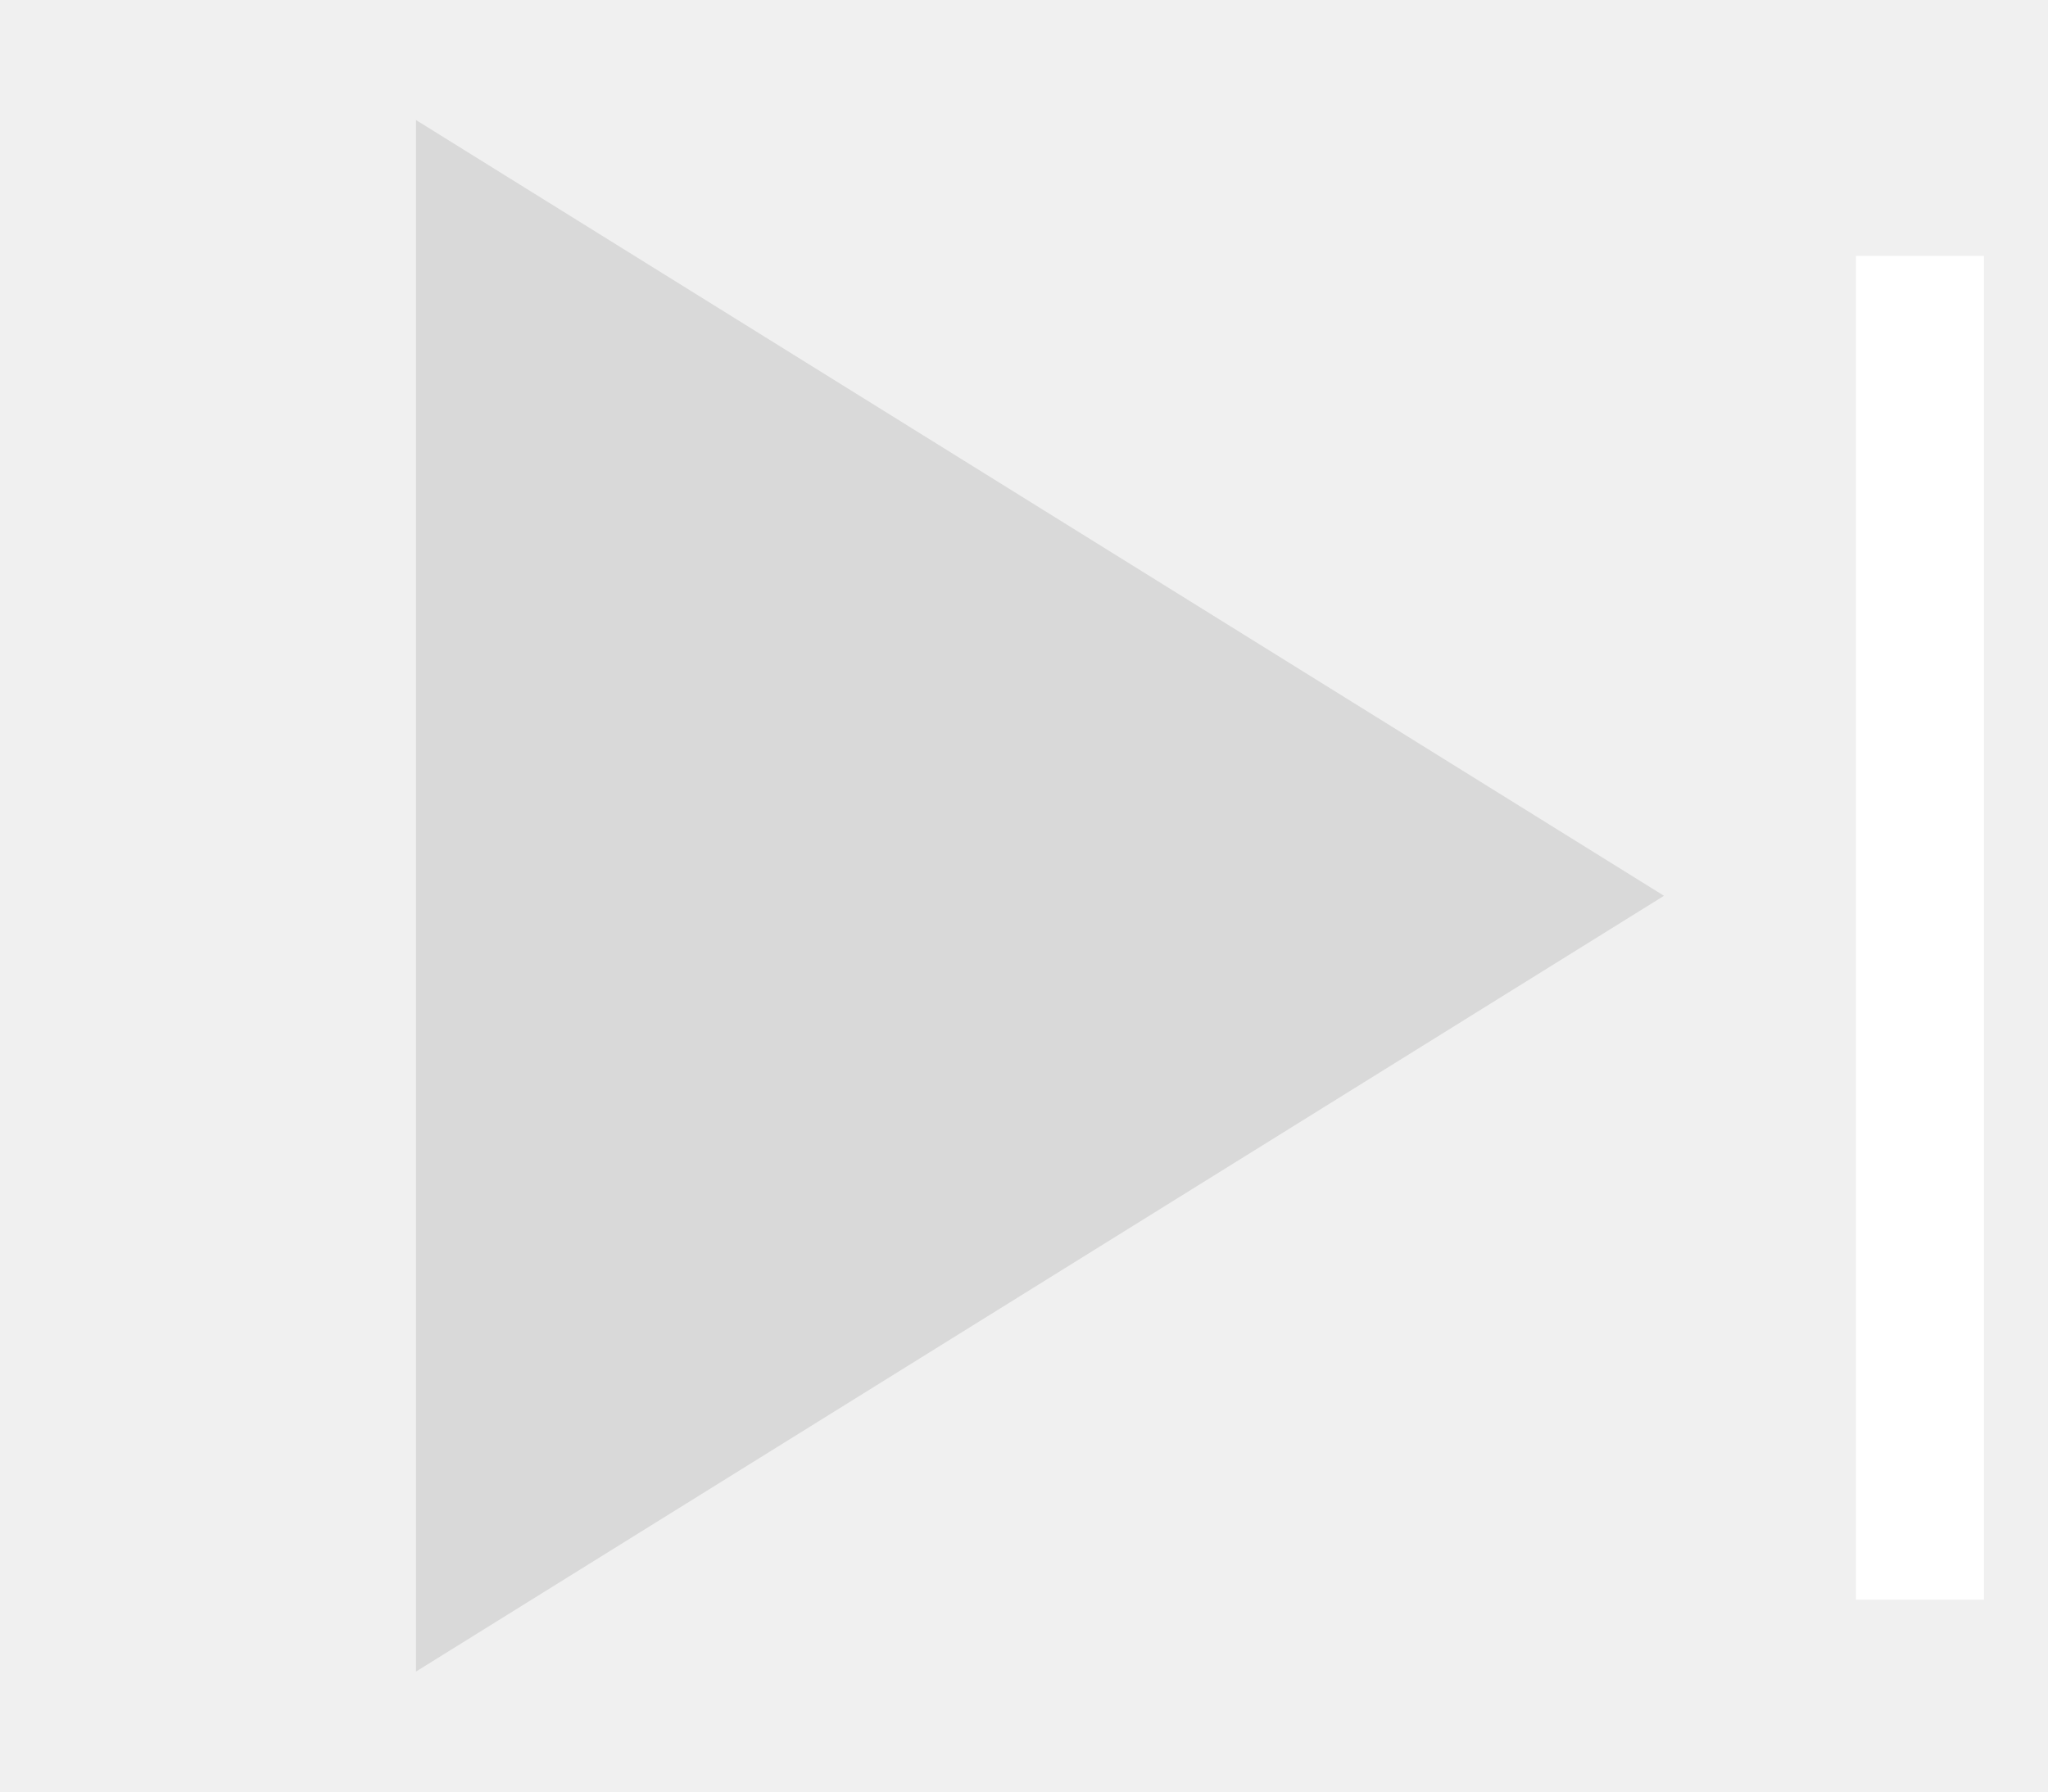
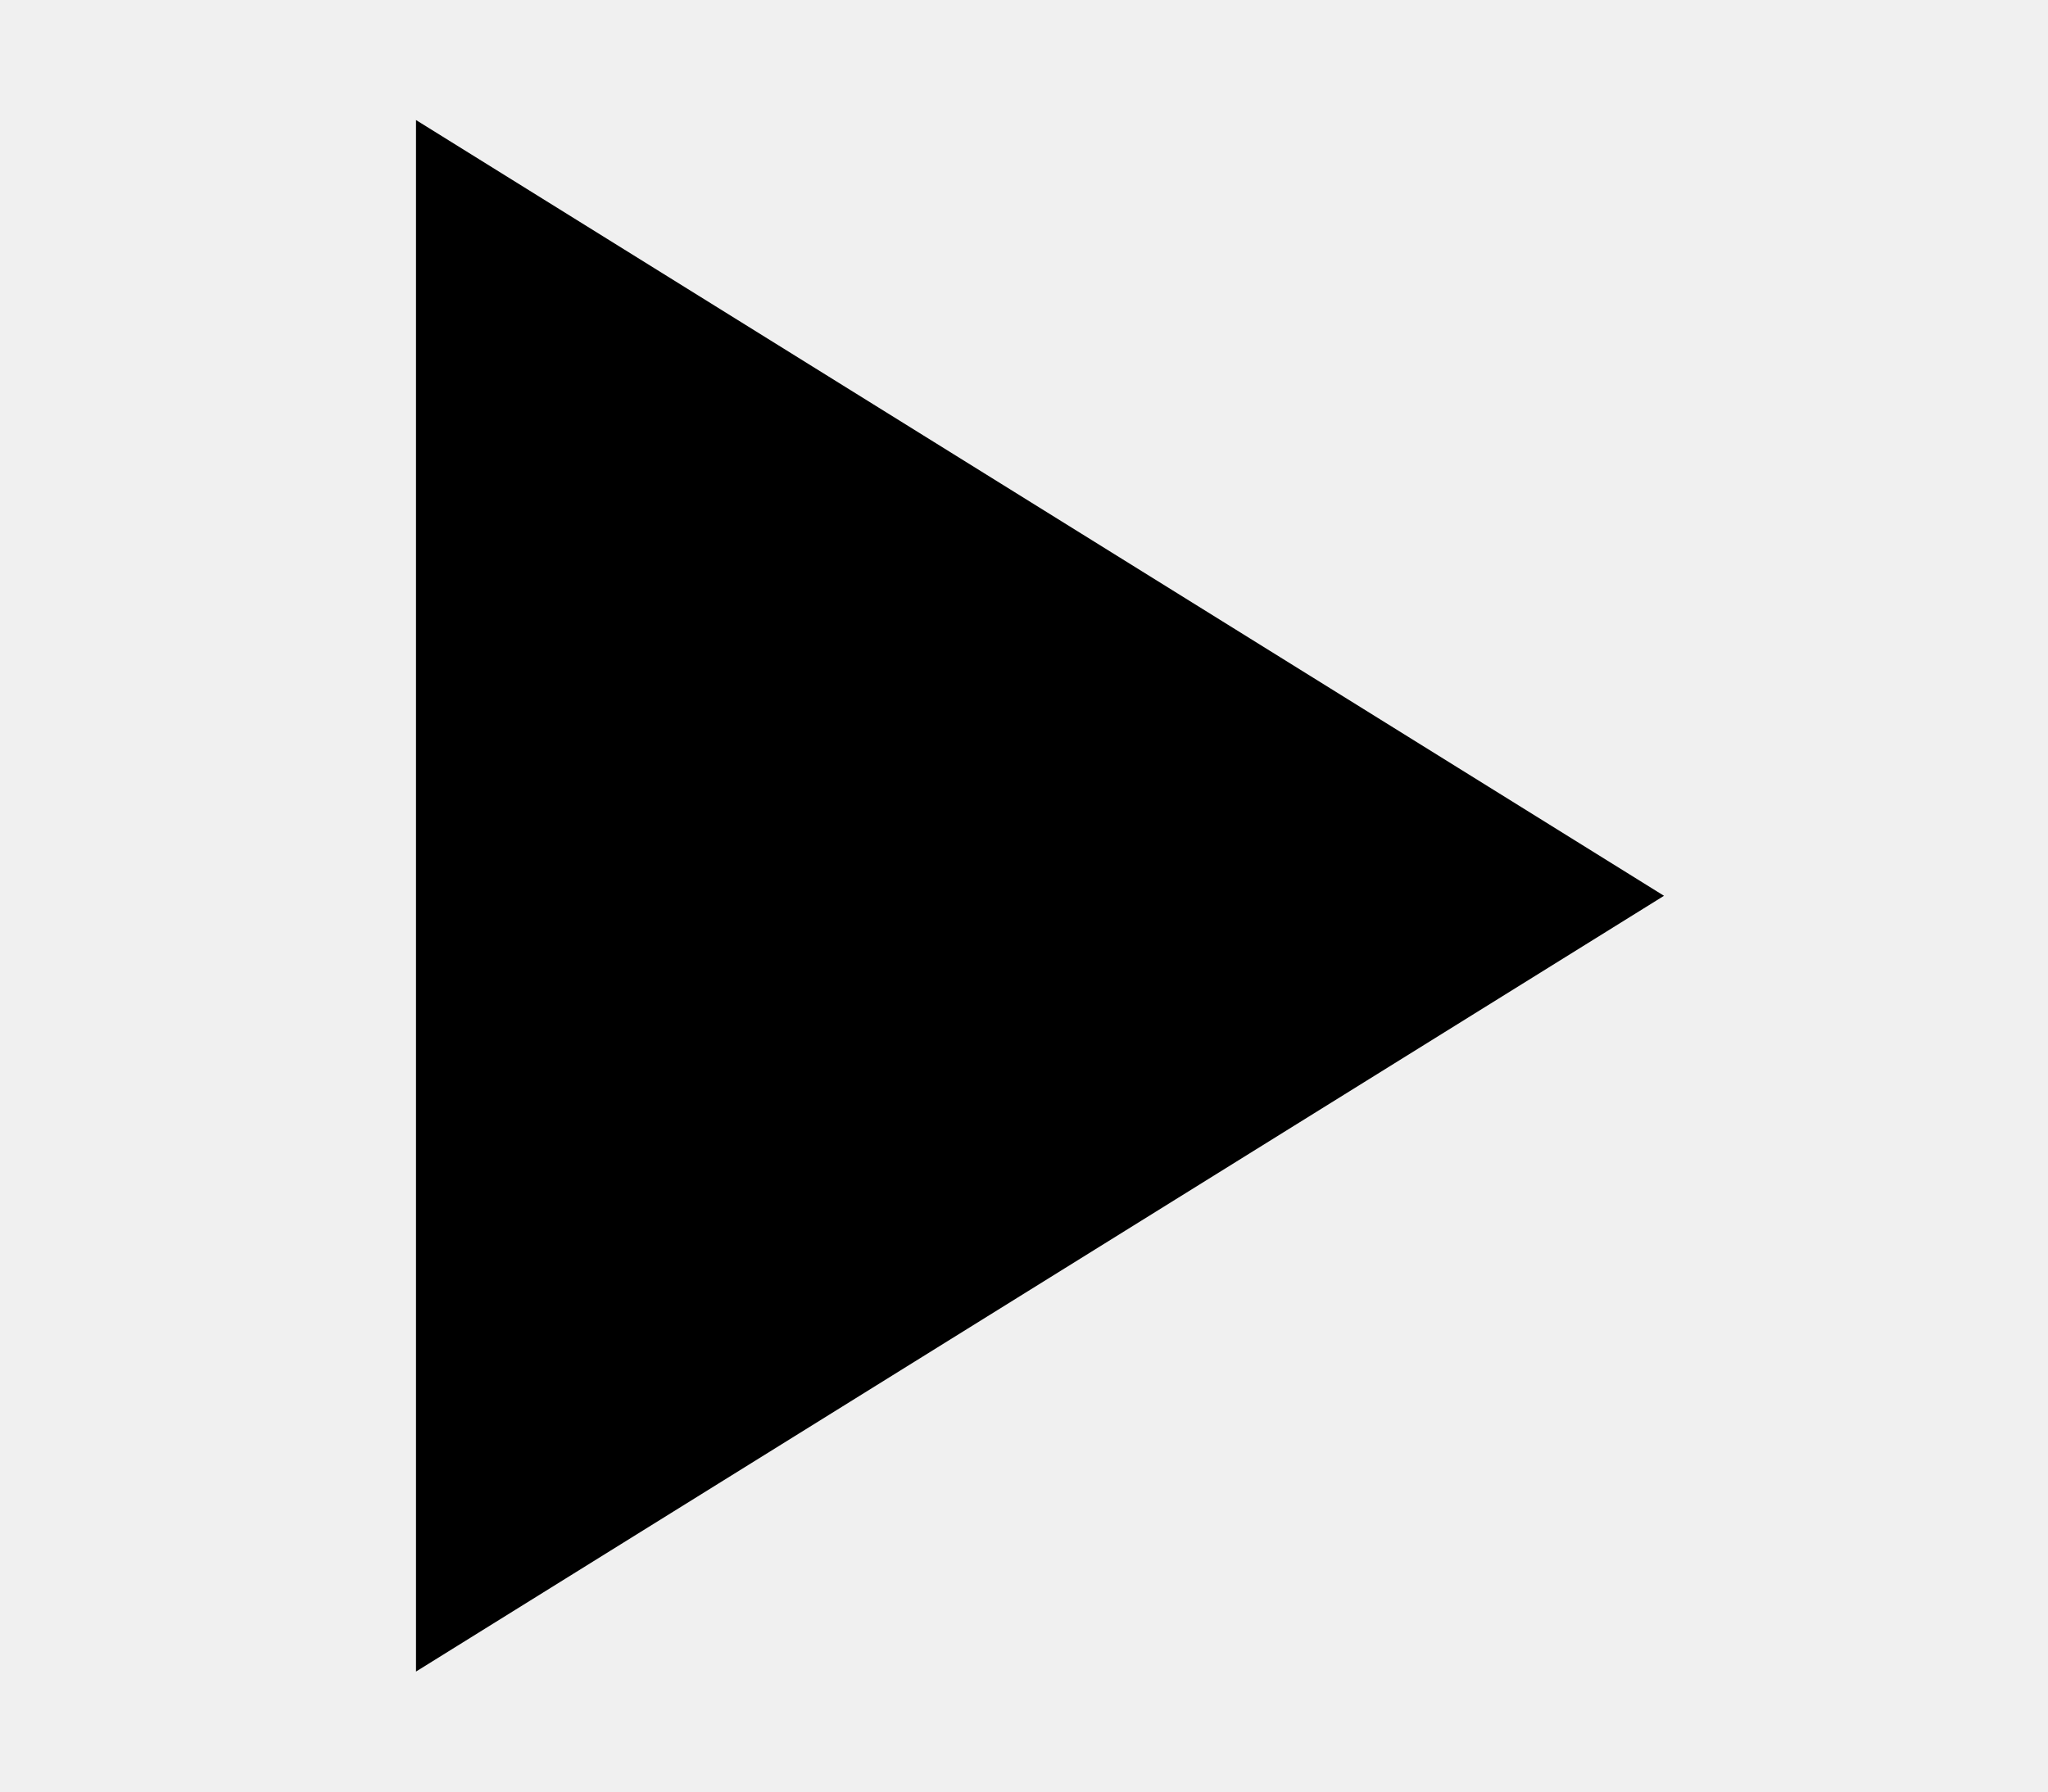
- <svg xmlns="http://www.w3.org/2000/svg" width="16" height="14" viewBox="0 0 16 14" fill="none">
-   <path d="M15 2V12.5" stroke="white" />
-   <path d="M13 7L3.25 0.938L3.25 13.062L13 7Z" fill="#D9D9D9" />
+ <svg xmlns="http://www.w3.org/2000/svg" width="16" height="14" viewBox="0 0 16 14" fill="current">
+   <path d="M15 2V12.5" stroke="current" />
+   <path d="M13 7L3.25 0.938L3.25 13.062L13 7Z" fill="current" />
</svg>
